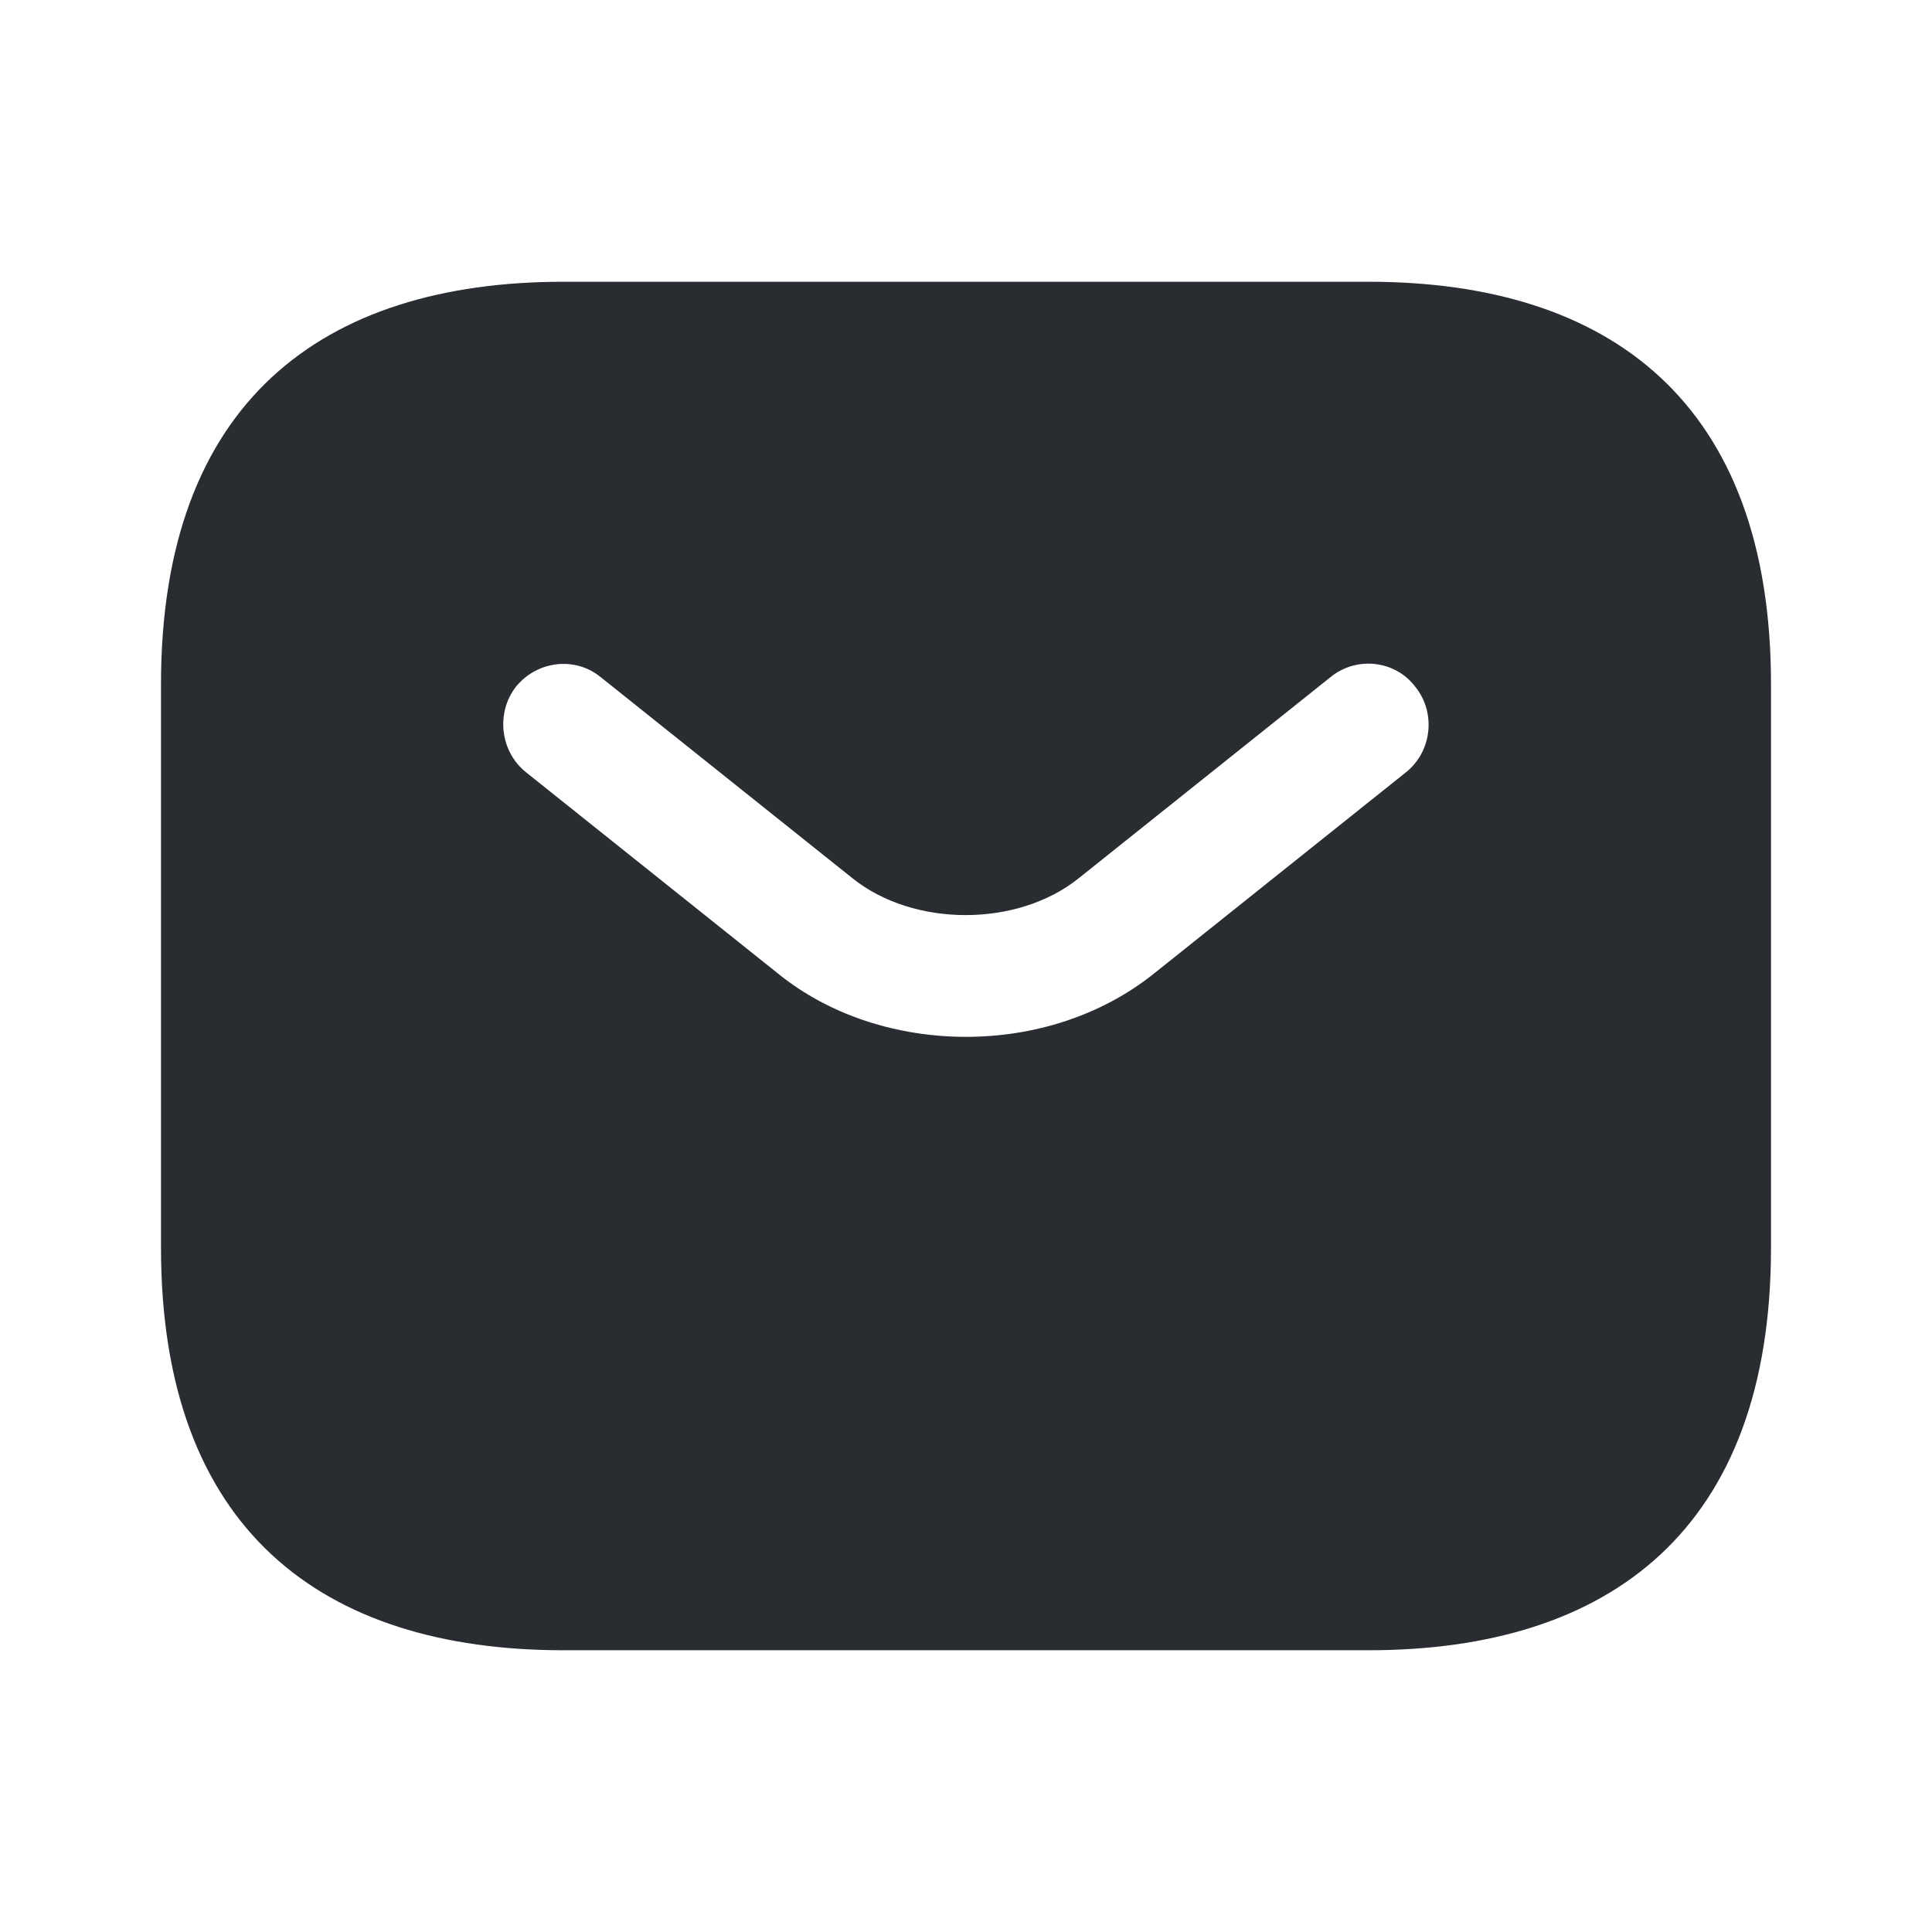
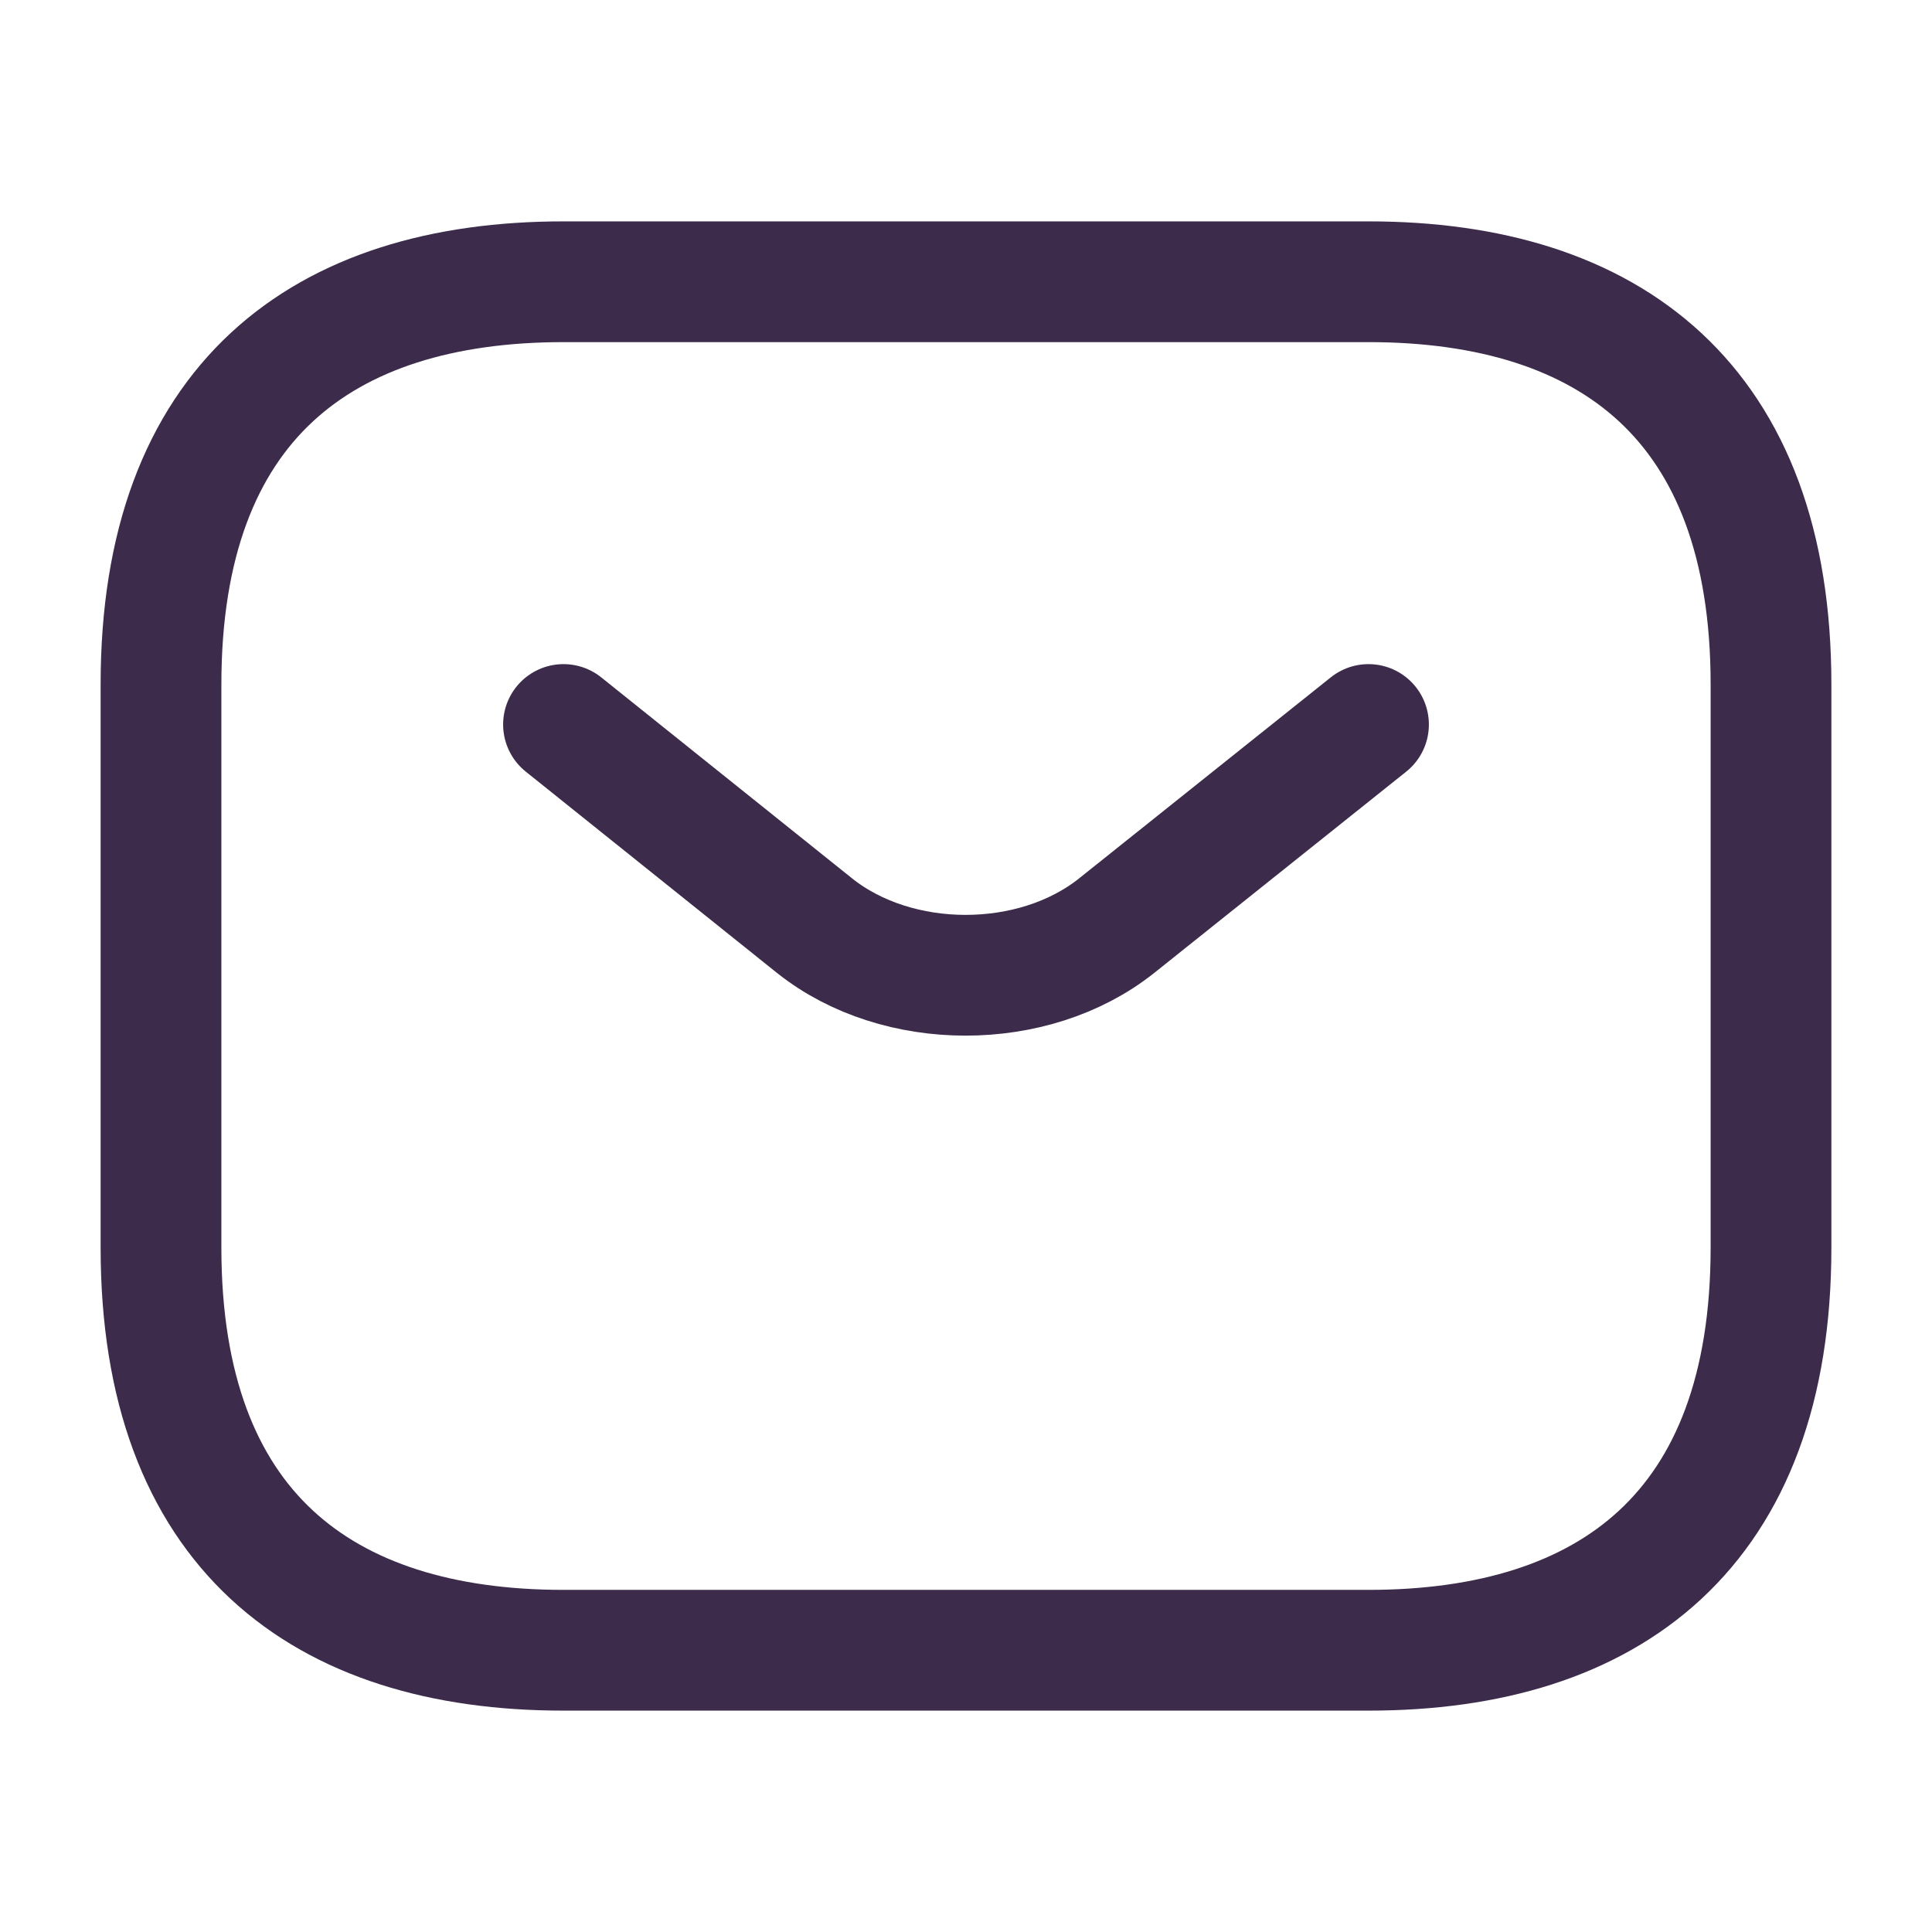
<svg xmlns="http://www.w3.org/2000/svg" width="24" height="24" viewBox="0 0 24 24" fill="none">
-   <path d="M17 3.5H7C4 3.5 2 5 2 8.5V15.5C2 19 4 20.5 7 20.5H17C20 20.5 22 19 22 15.5V8.5C22 5 20 3.5 17 3.5ZM17.47 9.59L14.34 12.09C13.68 12.62 12.84 12.88 12 12.88C11.16 12.88 10.31 12.62 9.66 12.09L6.53 9.59C6.21 9.33 6.16 8.85 6.41 8.53C6.67 8.21 7.14 8.15 7.46 8.41L10.59 10.91C11.35 11.52 12.64 11.52 13.4 10.91L16.53 8.41C16.85 8.15 17.33 8.2 17.58 8.53C17.84 8.85 17.79 9.33 17.47 9.59Z" fill="#292D32" />
+   <path d="M17 20.5H7C4 20.5 2 19 2 15.5V8.5C2 5 4 3.5 7 3.5H17C20 3.5 22 5 22 8.5V15.5C22 19 20 20.5 17 20.5Z" stroke="#3C2B4A" stroke-width="1.5" stroke-miterlimit="10" stroke-linecap="round" stroke-linejoin="round" />
+   <path d="M17 9L13.87 11.5C12.84 12.32 11.15 12.32 10.12 11.5L7 9" stroke="#3C2B4A" stroke-width="1.5" stroke-miterlimit="10" stroke-linecap="round" stroke-linejoin="round" />
</svg>
